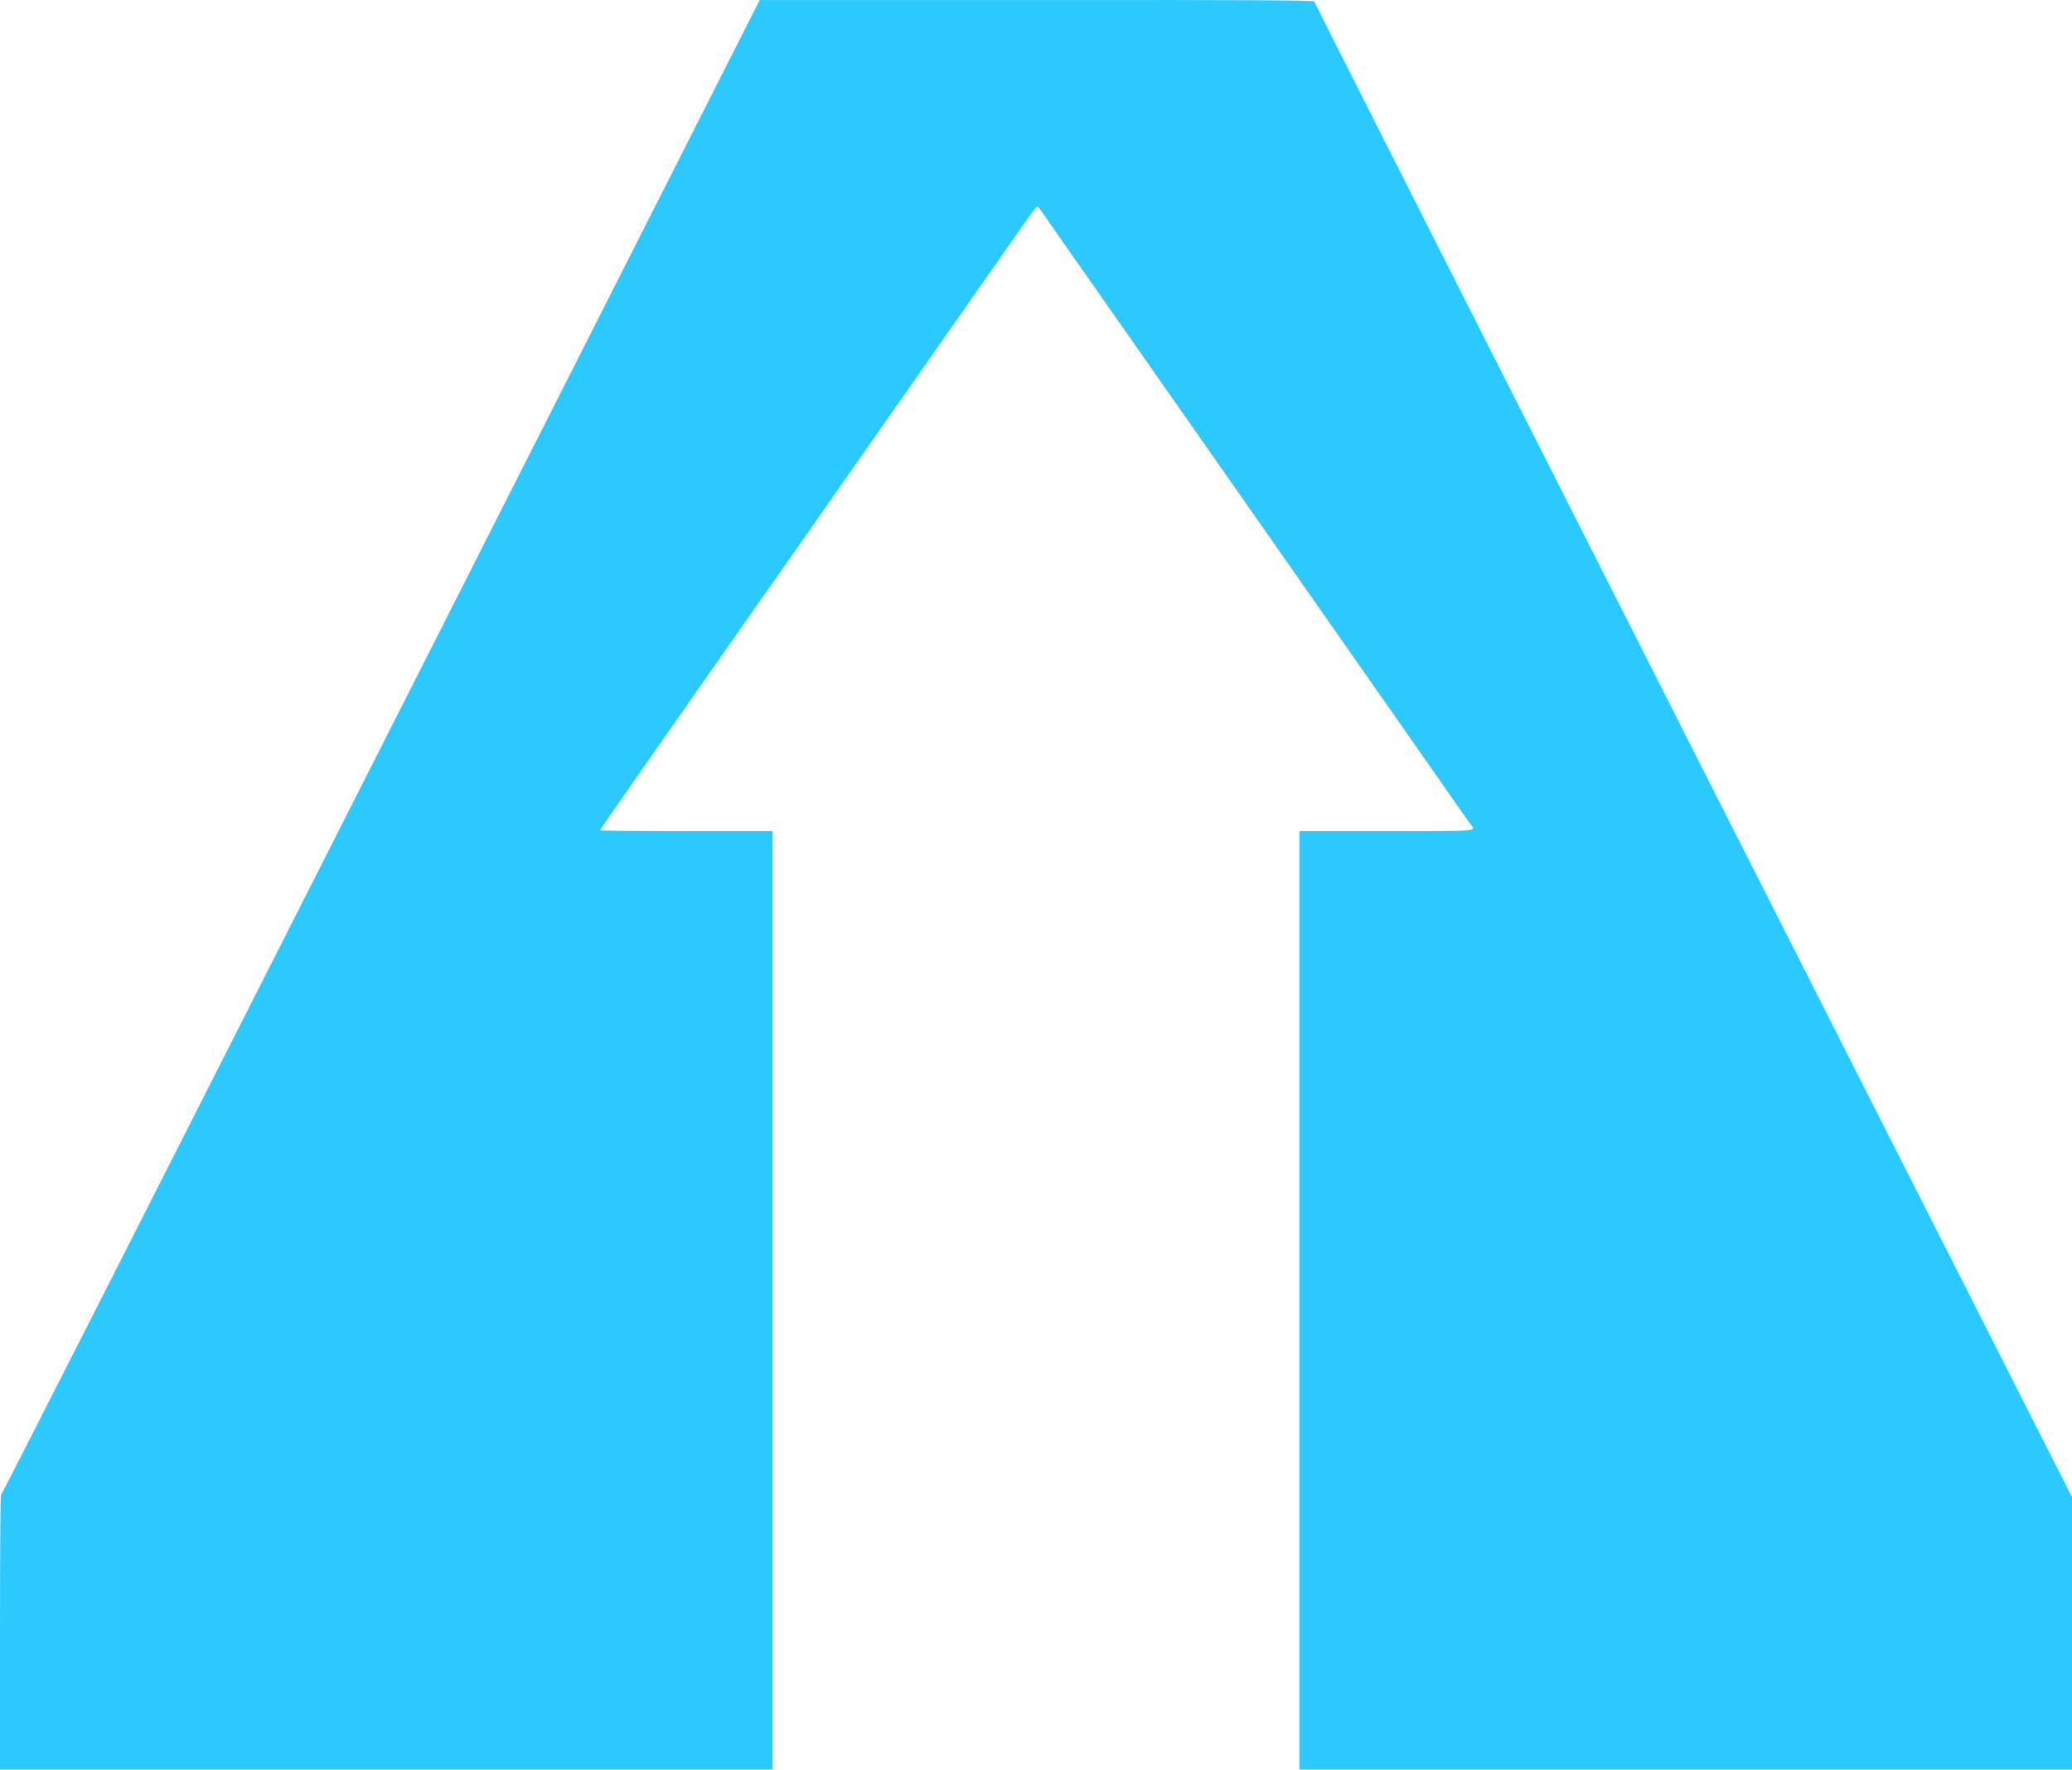
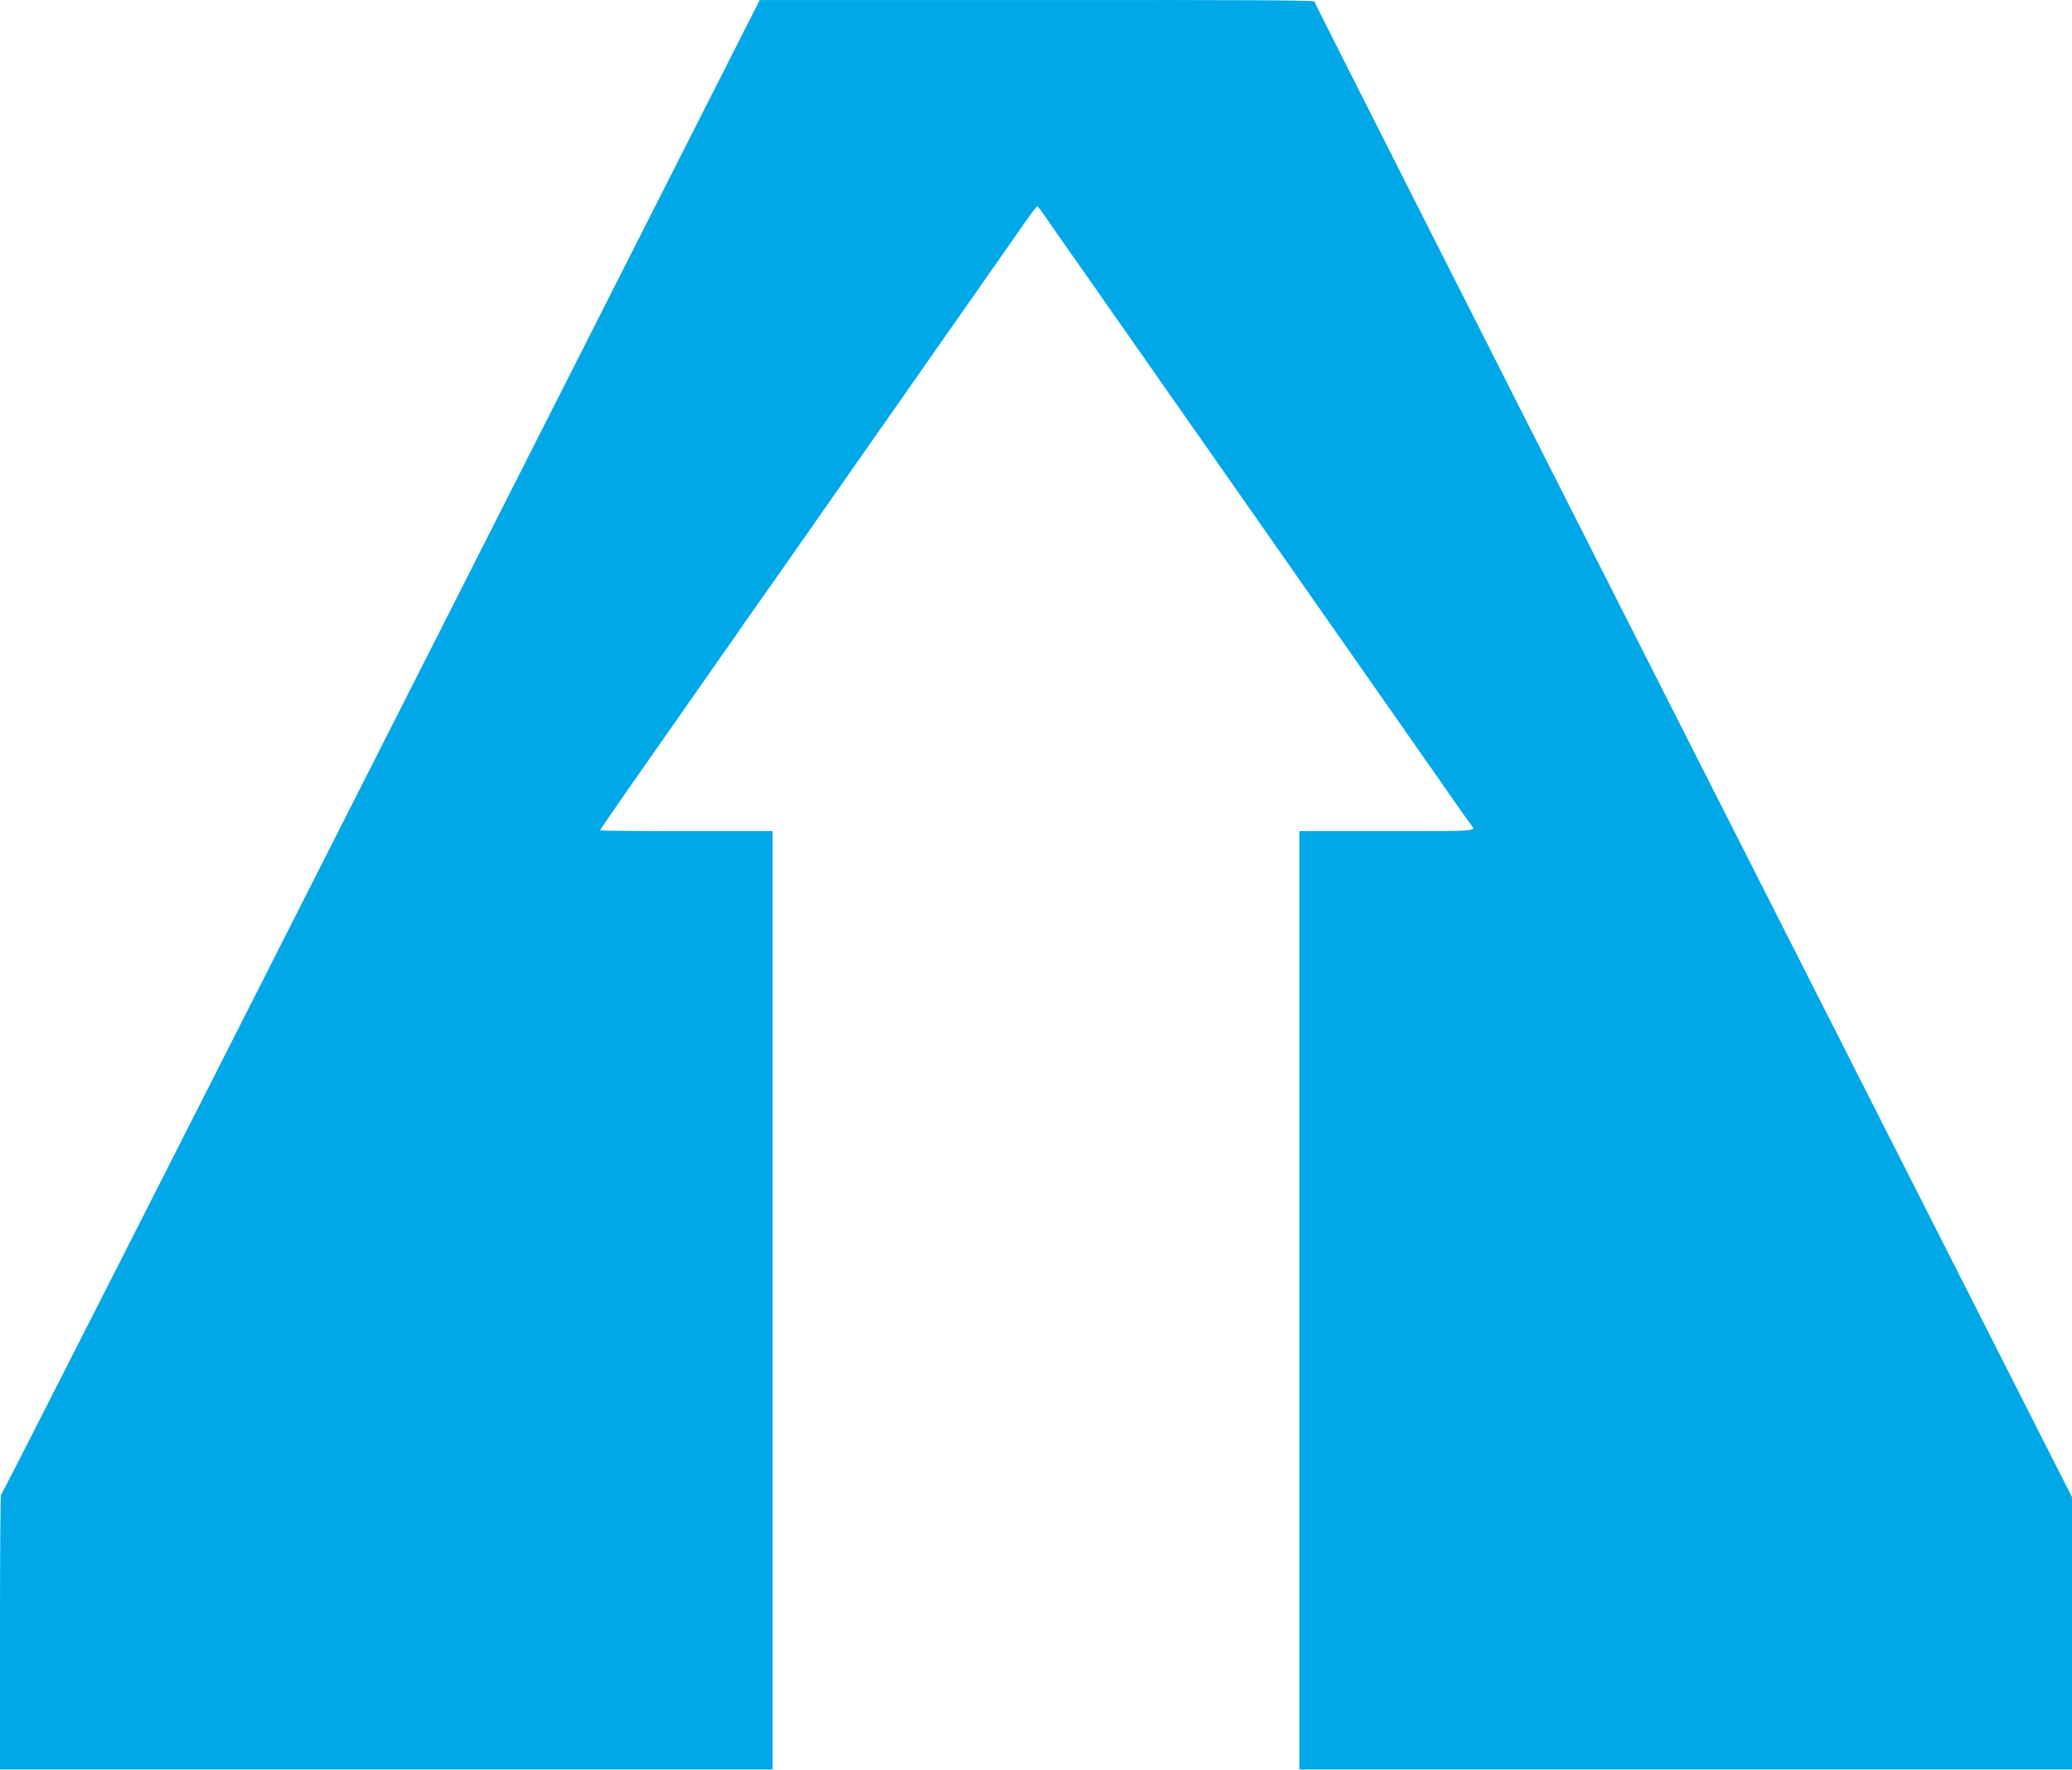
<svg xmlns="http://www.w3.org/2000/svg" width="48" height="41" viewBox="0 0 48 41" fill="none">
-   <path d="M30.448 0.035C30.448 0.056 34.399 7.863 39.224 17.382L48 34.688V37.843V41H39.051H30.102V30.129V19.258H32.115C34.295 19.258 34.201 19.267 34.066 19.094C34.031 19.05 33.849 18.793 33.66 18.523C33.474 18.253 33.194 17.85 33.037 17.63C32.666 17.096 32.207 16.442 31.779 15.831C31.59 15.558 31.294 15.139 31.128 14.9C30.848 14.5 30.568 14.103 29.851 13.074C29.703 12.863 29.42 12.46 29.221 12.174C29.023 11.892 28.747 11.495 28.605 11.293C28.177 10.679 27.674 9.96 27.309 9.442C27.114 9.169 26.866 8.812 26.755 8.651C26.642 8.49 26.359 8.083 26.126 7.751C25.89 7.419 25.579 6.973 25.431 6.759C25.28 6.545 24.985 6.12 24.767 5.813C24.55 5.506 24.302 5.149 24.217 5.022C24.129 4.895 24.047 4.786 24.032 4.78C24.019 4.774 23.858 4.985 23.679 5.245C23.497 5.506 23.223 5.9 23.066 6.123C22.912 6.343 22.641 6.731 22.465 6.982C22.289 7.236 22 7.646 21.823 7.897C21.647 8.151 21.383 8.53 21.232 8.744C20.49 9.805 20.122 10.332 19.857 10.707C19.7 10.934 19.42 11.334 19.235 11.597C18.8 12.221 18.549 12.581 17.976 13.396C17.718 13.762 17.407 14.206 17.284 14.379C17.165 14.556 16.919 14.903 16.743 15.155C16.567 15.409 16.284 15.812 16.114 16.054C15.825 16.467 15.372 17.115 14.708 18.064C14.164 18.843 13.903 19.224 13.903 19.239C13.903 19.249 14.803 19.258 15.9 19.258H17.898V30.129V41H8.949H0V37.821C0 36.072 0.009 34.642 0.022 34.642C0.038 34.642 3.995 26.848 8.823 17.32L17.599 0.001H24.022C29.143 -0.003 30.448 0.007 30.448 0.035Z" fill="#2CC9FF" />
+   <path d="M30.448 0.035C30.448 0.056 34.399 7.863 39.224 17.382L48 34.688V37.843V41H39.051H30.102V30.129V19.258H32.115C34.295 19.258 34.201 19.267 34.066 19.094C34.031 19.05 33.849 18.793 33.66 18.523C33.474 18.253 33.194 17.85 33.037 17.63C32.666 17.096 32.207 16.442 31.779 15.831C31.59 15.558 31.294 15.139 31.128 14.9C30.848 14.5 30.568 14.103 29.851 13.074C29.703 12.863 29.42 12.46 29.221 12.174C29.023 11.892 28.747 11.495 28.605 11.293C28.177 10.679 27.674 9.96 27.309 9.442C27.114 9.169 26.866 8.812 26.755 8.651C26.642 8.49 26.359 8.083 26.126 7.751C25.89 7.419 25.579 6.973 25.431 6.759C25.28 6.545 24.985 6.12 24.767 5.813C24.55 5.506 24.302 5.149 24.217 5.022C24.129 4.895 24.047 4.786 24.032 4.78C24.019 4.774 23.858 4.985 23.679 5.245C23.497 5.506 23.223 5.9 23.066 6.123C22.912 6.343 22.641 6.731 22.465 6.982C22.289 7.236 22 7.646 21.823 7.897C21.647 8.151 21.383 8.53 21.232 8.744C20.49 9.805 20.122 10.332 19.857 10.707C19.7 10.934 19.42 11.334 19.235 11.597C18.8 12.221 18.549 12.581 17.976 13.396C17.718 13.762 17.407 14.206 17.284 14.379C17.165 14.556 16.919 14.903 16.743 15.155C16.567 15.409 16.284 15.812 16.114 16.054C15.825 16.467 15.372 17.115 14.708 18.064C14.164 18.843 13.903 19.224 13.903 19.239C13.903 19.249 14.803 19.258 15.9 19.258H17.898V30.129V41H8.949H0V37.821C0 36.072 0.009 34.642 0.022 34.642C0.038 34.642 3.995 26.848 8.823 17.32L17.599 0.001H24.022C29.143 -0.003 30.448 0.007 30.448 0.035Z" fill="#00A8E8" />
</svg>
